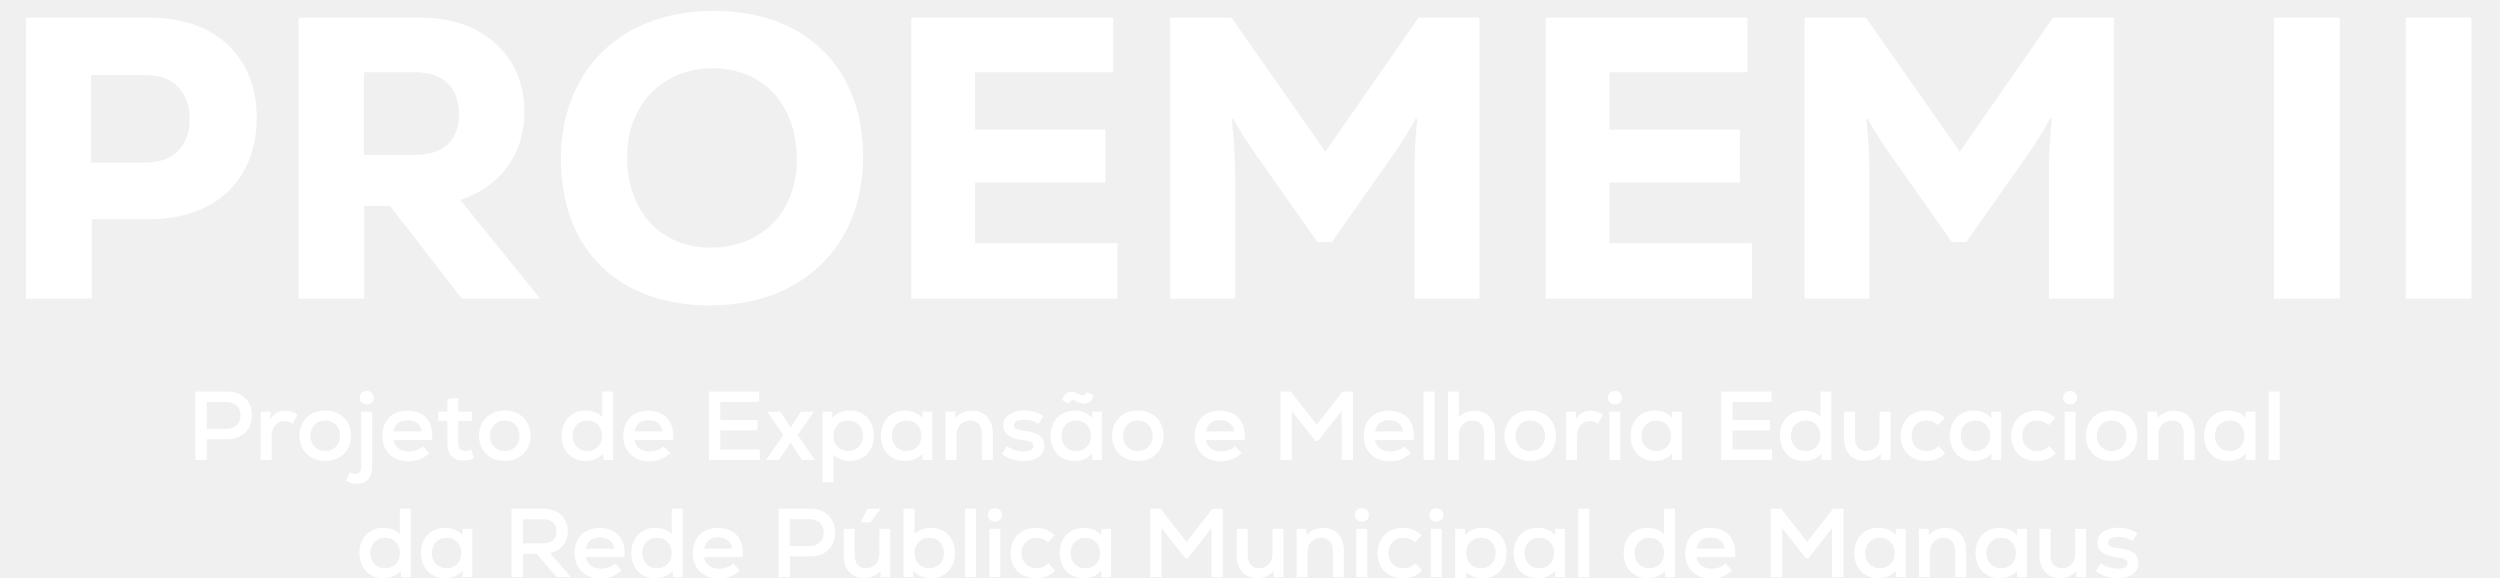
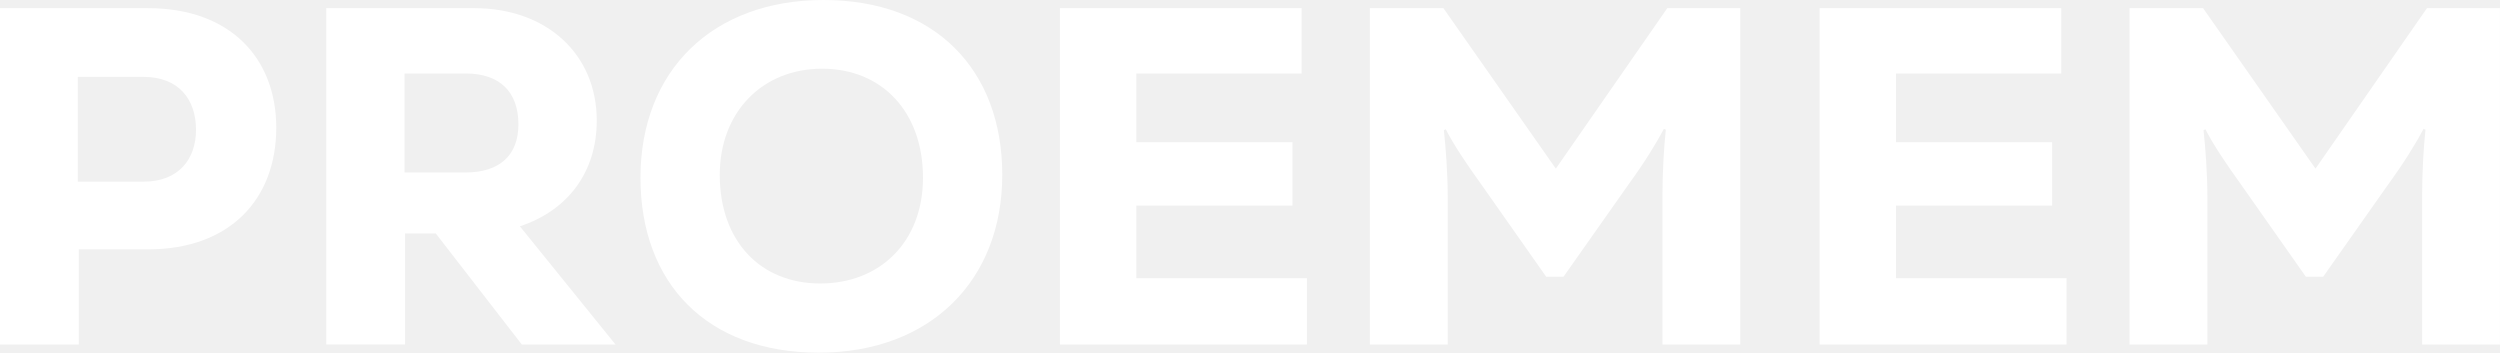
- <svg xmlns="http://www.w3.org/2000/svg" id="Camada_1" data-name="Camada 1" viewBox="0 0 1305.7 301.43">
-   <defs>
-     <style>
-       .cls-1 {
-         fill: #fff;
-       }
-     </style>
-   </defs>
-   <g>
-     <path class="cls-1" d="M134.09,61.43c0,31.02-20.12,53.02-55.96,53.02h-30.18v41.5H13.59V9.24h64.55c35.84,0,55.96,21.8,55.96,52.19ZM99.09,62.27c0-13.2-7.54-23.05-22.84-23.05h-28.71v45.69h28.71c15.3,0,22.84-9.85,22.84-22.63Z" />
-     <path class="cls-1" d="M203.68,107.53h-13.41v48.41h-34.37V9.24h64.55c31.44,0,53.44,19.91,53.44,49.04,0,22.42-12.57,39.19-33.53,46.11l41.71,51.56h-40.87l-37.51-48.41ZM216.67,37.74h-26.62v43.17h26.62c14.88,0,23.05-7.54,23.05-20.96,0-14.25-8.17-22.22-23.05-22.22Z" />
-     <path class="cls-1" d="M292.96,83.22c0-46.74,31.44-77.54,79.85-77.54s77.96,30.18,77.96,76.29-31.44,77.54-80.06,77.54-77.75-30.18-77.75-76.29ZM416.19,83.22c0-28.71-17.81-47.57-44.01-47.57s-44.64,19.07-44.64,46.32c0,28.71,17.6,47.36,43.8,47.36s44.85-18.23,44.85-46.11Z" />
-     <path class="cls-1" d="M583.65,127.03v28.92h-107.72V9.24h105.42v28.5h-72.1v29.97h68.11v27.66h-68.11v31.65h74.4Z" />
-     <path class="cls-1" d="M772.69,9.24v146.71h-33.95v-65.18c0-9.43.63-20.96,1.47-28.5l-.84-.42c-3.14,6.08-8.59,14.88-15.3,24.1l-28.5,40.45h-7.54l-28.29-40.24c-6.5-9.01-12.37-17.81-15.51-24.1l-.84.42c.84,7.54,1.68,19.07,1.68,28.5v64.97h-33.95V9.24h32.07l49.04,70,48.62-70h31.86Z" />
-     <path class="cls-1" d="M915,127.03v28.92h-107.72V9.24h105.42v28.5h-72.1v29.97h68.11v27.66h-68.11v31.65h74.4Z" />
-     <path class="cls-1" d="M1104.05,9.24v146.71h-33.95v-65.18c0-9.43.63-20.96,1.47-28.5l-.84-.42c-3.14,6.08-8.59,14.88-15.3,24.1l-28.5,40.45h-7.54l-28.29-40.24c-6.5-9.01-12.37-17.81-15.51-24.1l-.84.42c.84,7.54,1.68,19.07,1.68,28.5v64.97h-33.95V9.24h32.07l49.04,70,48.62-70h31.86Z" />
-     <path class="cls-1" d="M1187.67,9.24h34.37v146.71h-34.37V9.24Z" />
-     <path class="cls-1" d="M1256.42,9.24h34.37v146.71h-34.37V9.24Z" />
-   </g>
-   <g>
-     <path class="cls-1" d="M131.56,216.94c0,7.5-5.1,12.45-12.91,12.45h-10.66v10.82h-5.97v-35.72h16.63c7.81,0,12.91,4.95,12.91,12.45ZM125.65,216.94c0-4.23-2.91-6.99-7.3-6.99h-10.41v14.03h10.41c4.39,0,7.3-2.76,7.3-7.04Z" />
-     <path class="cls-1" d="M155.34,216.68l-2.55,4.64c-1.43-.97-2.7-1.38-4.24-1.38-4.08,0-6.68,3.01-6.68,7.96v12.3h-5.71v-25.21h5.1l.05,3.88c1.99-3.06,4.49-4.39,7.65-4.39,2.45,0,4.85.82,6.38,2.19Z" />
-     <path class="cls-1" d="M156.41,227.6c0-7.55,5.25-13.17,13.47-13.17s13.42,5.61,13.42,13.17-5.25,13.16-13.42,13.16-13.47-5.61-13.47-13.16ZM177.59,227.6c0-4.39-3.01-7.96-7.7-7.96s-7.76,3.57-7.76,7.96,3.01,7.96,7.76,7.96,7.7-3.57,7.7-7.96Z" />
-     <path class="cls-1" d="M180.8,251.07l1.89-4.34c1.02.51,1.99.77,2.86.77,2.3,0,3.11-1.22,3.11-4.59v-27.91h5.71v27.91c0,6.63-2.65,9.75-8.16,9.75-1.99,0-3.72-.51-5.41-1.58ZM187.84,207.75c0-2.09,1.53-3.57,3.67-3.57s3.67,1.48,3.67,3.57-1.53,3.47-3.67,3.47-3.67-1.48-3.67-3.47Z" />
-     <path class="cls-1" d="M225.7,229.75h-20.16c.46,3.67,3.52,6.02,7.96,6.02,2.86,0,5.71-1.02,7.25-2.6l3.47,3.37c-2.5,2.7-6.53,4.39-10.87,4.39-8.32,0-13.67-5.26-13.67-13.32s5.26-13.11,13.06-13.11c8.88,0,13.78,5.82,12.96,15.26ZM205.6,225.31h14.64c-.41-3.57-3.16-5.87-7.35-5.87s-6.58,2.14-7.3,5.87Z" />
-     <path class="cls-1" d="M247.59,239.34c-1.94.87-3.57,1.22-5.66,1.22-5.21,0-8.27-3.01-8.27-9.03v-11.68h-4.75v-4.85h4.75v-6.58l5.66-.61v7.19h7.25v4.85h-7.25v11.68c0,2.55,1.17,3.98,3.52,3.98,1.02,0,2.19-.31,3.16-.77l1.58,4.59Z" />
-     <path class="cls-1" d="M250.19,227.6c0-7.55,5.26-13.17,13.47-13.17s13.42,5.61,13.42,13.17-5.26,13.16-13.42,13.16-13.47-5.61-13.47-13.16ZM271.36,227.6c0-4.39-3.01-7.96-7.71-7.96s-7.76,3.57-7.76,7.96,3.01,7.96,7.76,7.96,7.71-3.57,7.71-7.96Z" />
-     <path class="cls-1" d="M320.19,204.49v35.72h-5.1l-.05-3.37c-1.94,2.45-5.31,3.93-9.29,3.93-7.14,0-12.4-5.2-12.4-13.16s5.25-13.17,12.4-13.17c3.62,0,6.74,1.22,8.73,3.27v-13.22h5.71ZM314.48,227.6c0-4.69-3.16-7.96-7.71-7.96s-7.7,3.27-7.7,7.96,3.16,7.96,7.7,7.96,7.71-3.27,7.71-7.96Z" />
-     <path class="cls-1" d="M351.52,229.75h-20.16c.46,3.67,3.52,6.02,7.96,6.02,2.86,0,5.71-1.02,7.25-2.6l3.47,3.37c-2.5,2.7-6.53,4.39-10.87,4.39-8.32,0-13.67-5.26-13.67-13.32s5.25-13.11,13.06-13.11c8.88,0,13.78,5.82,12.96,15.26ZM331.42,225.31h14.64c-.41-3.57-3.16-5.87-7.35-5.87s-6.58,2.14-7.3,5.87Z" />
-     <path class="cls-1" d="M396.83,234.75v5.46h-26.58v-35.72h26.28v5.41h-20.36v9.54h19.49v5.31h-19.49v10h20.67Z" />
-     <path class="cls-1" d="M425.65,240.21h-6.79l-3.27-4.9-2.7-4.18-2.75,4.18-3.42,4.9h-6.63l9.03-13.01-8.47-12.2h6.79l3.57,5.26,1.89,3.06,1.94-3.06,3.57-5.26h6.68l-8.47,12.2,9.03,13.01Z" />
-     <path class="cls-1" d="M456.42,227.6c0,7.76-5.1,13.16-12.5,13.16-3.52,0-6.63-1.22-8.62-3.32v14.39h-5.71v-36.84h5.1l.05,3.37c1.94-2.45,5.31-3.93,9.18-3.93,7.4,0,12.5,5.41,12.5,13.17ZM450.7,227.6c0-4.69-3.16-7.96-7.71-7.96s-7.71,3.27-7.71,7.96,3.21,7.96,7.71,7.96,7.71-3.27,7.71-7.96Z" />
-     <path class="cls-1" d="M486.93,215v25.21h-5.1l-.05-3.37c-1.94,2.45-5.31,3.93-9.18,3.93-7.4,0-12.5-5.41-12.5-13.16s5.1-13.17,12.5-13.17c3.93,0,7.25,1.48,9.18,3.93l.05-3.37h5.1ZM481.22,227.6c0-4.69-3.16-7.96-7.71-7.96s-7.71,3.27-7.71,7.96,3.16,7.96,7.71,7.96,7.71-3.27,7.71-7.96Z" />
-     <path class="cls-1" d="M518.51,226.28v13.93h-5.71v-13.57c0-4.44-2.3-6.99-6.12-6.99-4.18,0-7.09,3.06-7.09,7.3v13.27h-5.71v-25.21h5.1l.05,3.32c2.14-2.55,5.21-3.83,8.73-3.83,6.48,0,10.77,4.59,10.77,11.79Z" />
-     <path class="cls-1" d="M523.2,237.09l2.65-4.13c2.25,1.79,5.56,2.81,8.88,2.81s5.05-1.02,5.05-2.86-1.63-2.65-5.51-3.06c-6.58-.61-10.31-3.37-10.31-7.76s4.39-7.71,10.92-7.71c3.83,0,7.19.97,10,2.91l-2.5,4.08c-2.25-1.43-4.64-2.14-7.25-2.14-3.62,0-5.56,1.02-5.56,2.86,0,1.63,1.48,2.5,5.15,2.91,7.45.82,10.72,3.21,10.72,7.96s-4.34,7.86-10.87,7.86c-4.23,0-8.01-1.22-11.38-3.73Z" />
-     <path class="cls-1" d="M575.5,215v25.21h-5.1l-.05-3.37c-1.94,2.45-5.31,3.93-9.18,3.93-7.4,0-12.5-5.41-12.5-13.16s5.1-13.17,12.5-13.17c3.93,0,7.25,1.48,9.18,3.93l.05-3.37h5.1ZM569.79,227.6c0-4.69-3.16-7.96-7.71-7.96s-7.71,3.27-7.71,7.96,3.16,7.96,7.71,7.96,7.71-3.27,7.71-7.96ZM558,210.76l-3.27-1.84c.87-2.6,2.55-4.39,5-4.39,1.12,0,2.19.51,3.27,1.07.92.46,1.79.87,2.6.87.87,0,1.63-.46,1.99-1.63l3.47,1.48c-.61,3.37-2.76,4.54-4.85,4.54-1.38,0-2.45-.51-3.47-1.02-.82-.41-1.58-.82-2.4-.82-.92,0-1.79.46-2.35,1.73Z" />
-     <path class="cls-1" d="M580.81,227.6c0-7.55,5.26-13.17,13.47-13.17s13.42,5.61,13.42,13.17-5.26,13.16-13.42,13.16-13.47-5.61-13.47-13.16ZM601.98,227.6c0-4.39-3.01-7.96-7.71-7.96s-7.76,3.57-7.76,7.96,3.01,7.96,7.76,7.96,7.71-3.57,7.71-7.96Z" />
-     <path class="cls-1" d="M650,229.75h-20.16c.46,3.67,3.52,6.02,7.96,6.02,2.86,0,5.71-1.02,7.25-2.6l3.47,3.37c-2.5,2.7-6.53,4.39-10.87,4.39-8.32,0-13.67-5.26-13.67-13.32s5.25-13.11,13.06-13.11c8.88,0,13.78,5.82,12.96,15.26ZM629.89,225.31h14.64c-.41-3.57-3.16-5.87-7.35-5.87s-6.58,2.14-7.3,5.87Z" />
-     <path class="cls-1" d="M706.63,204.49v35.72h-5.92v-25.61l-12.4,15.72h-1.28l-12.35-15.67v25.56h-5.97v-35.72h5.41l13.57,17.3,13.57-17.3h5.36Z" />
-     <path class="cls-1" d="M738.31,229.75h-20.16c.46,3.67,3.52,6.02,7.96,6.02,2.86,0,5.71-1.02,7.25-2.6l3.47,3.37c-2.5,2.7-6.53,4.39-10.87,4.39-8.32,0-13.67-5.26-13.67-13.32s5.26-13.11,13.06-13.11c8.88,0,13.78,5.82,12.96,15.26ZM718.21,225.31h14.64c-.41-3.57-3.16-5.87-7.35-5.87s-6.58,2.14-7.3,5.87Z" />
-     <path class="cls-1" d="M743.52,204.49h5.71v35.72h-5.71v-35.72Z" />
-     <path class="cls-1" d="M780.87,226.28v13.93h-5.71v-13.57c0-4.44-2.3-6.99-6.12-6.99-4.18,0-7.09,3.06-7.09,7.3v13.27h-5.71v-35.72h5.71v13.47c2.04-2.3,4.8-3.47,8.16-3.47,6.58,0,10.77,4.64,10.77,11.79Z" />
-     <path class="cls-1" d="M785.76,227.6c0-7.55,5.26-13.17,13.47-13.17s13.42,5.61,13.42,13.17-5.26,13.16-13.42,13.16-13.47-5.61-13.47-13.16ZM806.94,227.6c0-4.39-3.01-7.96-7.71-7.96s-7.76,3.57-7.76,7.96,3.01,7.96,7.76,7.96,7.71-3.57,7.71-7.96Z" />
-     <path class="cls-1" d="M837.14,216.68l-2.55,4.64c-1.43-.97-2.71-1.38-4.24-1.38-4.08,0-6.68,3.01-6.68,7.96v12.3h-5.71v-25.21h5.1l.05,3.88c1.99-3.06,4.49-4.39,7.65-4.39,2.45,0,4.85.82,6.38,2.19Z" />
-     <path class="cls-1" d="M839.79,207.75c0-2.09,1.53-3.57,3.62-3.57,2.19,0,3.72,1.48,3.72,3.57s-1.53,3.47-3.72,3.47-3.62-1.48-3.62-3.47ZM840.56,215h5.71v25.21h-5.71v-25.21Z" />
-     <path class="cls-1" d="M878.47,215v25.21h-5.1l-.05-3.37c-1.94,2.45-5.31,3.93-9.18,3.93-7.4,0-12.5-5.41-12.5-13.16s5.1-13.17,12.5-13.17c3.93,0,7.25,1.48,9.18,3.93l.05-3.37h5.1ZM872.76,227.6c0-4.69-3.16-7.96-7.71-7.96s-7.71,3.27-7.71,7.96,3.16,7.96,7.71,7.96,7.71-3.27,7.71-7.96Z" />
-     <path class="cls-1" d="M925.51,234.75v5.46h-26.58v-35.72h26.28v5.41h-20.36v9.54h19.49v5.31h-19.49v10h20.67Z" />
-     <path class="cls-1" d="M956.48,204.49v35.72h-5.1l-.05-3.37c-1.94,2.45-5.31,3.93-9.29,3.93-7.14,0-12.4-5.2-12.4-13.16s5.26-13.17,12.4-13.17c3.62,0,6.74,1.22,8.73,3.27v-13.22h5.71ZM950.77,227.6c0-4.69-3.16-7.96-7.71-7.96s-7.71,3.27-7.71,7.96,3.16,7.96,7.71,7.96,7.71-3.27,7.71-7.96Z" />
-     <path class="cls-1" d="M987.4,215v25.21h-5.1l-.05-3.27c-2.14,2.5-5.1,3.78-8.57,3.78-6.43,0-10.61-4.59-10.61-11.79v-13.93h5.71v13.57c0,4.44,2.25,6.99,5.92,6.99,4.18,0,6.99-3.06,6.99-7.3v-13.27h5.71Z" />
-     <path class="cls-1" d="M992.7,227.6c0-7.81,5.41-13.17,13.42-13.17,3.67,0,6.84,1.28,9.54,3.88l-3.47,3.73c-1.53-1.53-3.73-2.4-5.97-2.4-4.59,0-7.81,3.27-7.81,7.96s3.16,7.96,7.81,7.96c2.45,0,4.69-.92,6.23-2.6l3.52,3.83c-2.81,2.7-5.92,3.98-9.8,3.98-8.16,0-13.47-5.2-13.47-13.16Z" />
-     <path class="cls-1" d="M1045.16,215v25.21h-5.1l-.05-3.37c-1.94,2.45-5.31,3.93-9.18,3.93-7.4,0-12.5-5.41-12.5-13.16s5.1-13.17,12.5-13.17c3.93,0,7.25,1.48,9.18,3.93l.05-3.37h5.1ZM1039.44,227.6c0-4.69-3.16-7.96-7.71-7.96s-7.7,3.27-7.7,7.96,3.16,7.96,7.7,7.96,7.71-3.27,7.71-7.96Z" />
-     <path class="cls-1" d="M1050.46,227.6c0-7.81,5.41-13.17,13.42-13.17,3.67,0,6.84,1.28,9.54,3.88l-3.47,3.73c-1.53-1.53-3.72-2.4-5.97-2.4-4.59,0-7.81,3.27-7.81,7.96s3.16,7.96,7.81,7.96c2.45,0,4.69-.92,6.22-2.6l3.52,3.83c-2.81,2.7-5.92,3.98-9.8,3.98-8.16,0-13.47-5.2-13.47-13.16Z" />
-     <path class="cls-1" d="M1077.55,207.75c0-2.09,1.53-3.57,3.62-3.57,2.19,0,3.72,1.48,3.72,3.57s-1.53,3.47-3.72,3.47-3.62-1.48-3.62-3.47ZM1078.32,215h5.71v25.21h-5.71v-25.21Z" />
-     <path class="cls-1" d="M1089.39,227.6c0-7.55,5.26-13.17,13.47-13.17s13.42,5.61,13.42,13.17-5.26,13.16-13.42,13.16-13.47-5.61-13.47-13.16ZM1110.57,227.6c0-4.39-3.01-7.96-7.71-7.96s-7.76,3.57-7.76,7.96,3.01,7.96,7.76,7.96,7.71-3.57,7.71-7.96Z" />
-     <path class="cls-1" d="M1146.23,226.28v13.93h-5.71v-13.57c0-4.44-2.3-6.99-6.12-6.99-4.18,0-7.09,3.06-7.09,7.3v13.27h-5.71v-25.21h5.1l.05,3.32c2.14-2.55,5.21-3.83,8.73-3.83,6.48,0,10.77,4.59,10.77,11.79Z" />
-     <path class="cls-1" d="M1177.97,215v25.21h-5.1l-.05-3.37c-1.94,2.45-5.31,3.93-9.18,3.93-7.4,0-12.5-5.41-12.5-13.16s5.1-13.17,12.5-13.17c3.93,0,7.25,1.48,9.18,3.93l.05-3.37h5.1ZM1172.25,227.6c0-4.69-3.16-7.96-7.71-7.96s-7.71,3.27-7.71,7.96,3.16,7.96,7.71,7.96,7.71-3.27,7.71-7.96Z" />
-     <path class="cls-1" d="M1184.9,204.49h5.71v35.72h-5.71v-35.72Z" />
-     <path class="cls-1" d="M214.55,265.71v35.72h-5.1l-.05-3.37c-1.94,2.45-5.31,3.93-9.29,3.93-7.14,0-12.4-5.2-12.4-13.16s5.26-13.17,12.4-13.17c3.62,0,6.74,1.22,8.73,3.27v-13.22h5.71ZM208.84,288.83c0-4.69-3.16-7.96-7.71-7.96s-7.71,3.27-7.71,7.96,3.16,7.96,7.71,7.96,7.71-3.27,7.71-7.96Z" />
-     <path class="cls-1" d="M246.7,276.23v25.21h-5.1l-.05-3.37c-1.94,2.45-5.31,3.93-9.18,3.93-7.4,0-12.5-5.41-12.5-13.16s5.1-13.17,12.5-13.17c3.93,0,7.25,1.48,9.18,3.93l.05-3.37h5.1ZM240.98,288.83c0-4.69-3.16-7.96-7.71-7.96s-7.71,3.27-7.71,7.96,3.16,7.96,7.71,7.96,7.71-3.27,7.71-7.96Z" />
-     <path class="cls-1" d="M280.37,289.24h-7.25v12.19h-5.97v-35.72h16.74c7.65,0,12.65,4.69,12.65,11.79,0,5.92-3.52,10.15-9.24,11.38l10.87,12.55h-7.45l-10.36-12.19ZM283.84,271.23h-10.77v12.55h10.77c4.24,0,6.79-2.35,6.79-6.28s-2.55-6.28-6.79-6.28Z" />
-     <path class="cls-1" d="M326.14,290.97h-20.16c.46,3.67,3.52,6.02,7.96,6.02,2.86,0,5.71-1.02,7.25-2.6l3.47,3.37c-2.5,2.7-6.53,4.39-10.87,4.39-8.32,0-13.67-5.26-13.67-13.32s5.26-13.11,13.06-13.11c8.88,0,13.78,5.82,12.96,15.26ZM306.03,286.53h14.64c-.41-3.57-3.16-5.87-7.35-5.87s-6.58,2.14-7.3,5.87Z" />
-     <path class="cls-1" d="M356.55,265.71v35.72h-5.1l-.05-3.37c-1.94,2.45-5.31,3.93-9.29,3.93-7.14,0-12.4-5.2-12.4-13.16s5.25-13.17,12.4-13.17c3.62,0,6.74,1.22,8.73,3.27v-13.22h5.71ZM350.83,288.83c0-4.69-3.16-7.96-7.71-7.96s-7.7,3.27-7.7,7.96,3.16,7.96,7.7,7.96,7.71-3.27,7.71-7.96Z" />
-     <path class="cls-1" d="M387.87,290.97h-20.16c.46,3.67,3.52,6.02,7.96,6.02,2.86,0,5.71-1.02,7.25-2.6l3.47,3.37c-2.5,2.7-6.53,4.39-10.87,4.39-8.32,0-13.67-5.26-13.67-13.32s5.25-13.11,13.06-13.11c8.88,0,13.78,5.82,12.96,15.26ZM367.77,286.53h14.64c-.41-3.57-3.16-5.87-7.35-5.87s-6.58,2.14-7.3,5.87Z" />
-     <path class="cls-1" d="M436.14,278.16c0,7.5-5.1,12.45-12.91,12.45h-10.67v10.82h-5.97v-35.72h16.63c7.81,0,12.91,4.95,12.91,12.45ZM430.22,278.16c0-4.23-2.91-6.99-7.3-6.99h-10.41v14.03h10.41c4.39,0,7.3-2.76,7.3-7.04Z" />
-     <path class="cls-1" d="M464.97,276.23v25.21h-5.1l-.05-3.27c-2.14,2.5-5.1,3.78-8.57,3.78-6.43,0-10.61-4.59-10.61-11.79v-13.93h5.71v13.57c0,4.44,2.25,6.99,5.92,6.99,4.18,0,6.99-3.06,6.99-7.3v-13.27h5.71ZM454.66,272.81h-5.15l3.57-7.09h6.84l-5.26,7.09Z" />
-     <path class="cls-1" d="M498.74,288.83c0,7.96-5.26,13.16-12.4,13.16-3.98,0-7.35-1.48-9.29-3.93l-.05,3.37h-5.1v-35.72h5.71v13.22c1.99-2.04,5.1-3.27,8.72-3.27,7.14,0,12.4,5.21,12.4,13.17ZM493.03,288.83c0-4.69-3.16-7.96-7.71-7.96s-7.7,3.27-7.7,7.96,3.21,7.96,7.7,7.96,7.71-3.27,7.71-7.96Z" />
-     <path class="cls-1" d="M504.05,265.71h5.71v35.72h-5.71v-35.72Z" />
-     <path class="cls-1" d="M515.98,268.98c0-2.09,1.53-3.57,3.62-3.57s3.72,1.48,3.72,3.57-1.53,3.47-3.72,3.47-3.62-1.48-3.62-3.47ZM516.75,276.23h5.71v25.21h-5.71v-25.21Z" />
-     <path class="cls-1" d="M527.82,288.83c0-7.81,5.41-13.17,13.42-13.17,3.67,0,6.84,1.28,9.54,3.88l-3.47,3.73c-1.53-1.53-3.72-2.4-5.97-2.4-4.59,0-7.81,3.27-7.81,7.96s3.16,7.96,7.81,7.96c2.45,0,4.69-.92,6.22-2.6l3.52,3.83c-2.81,2.7-5.92,3.98-9.8,3.98-8.16,0-13.47-5.2-13.47-13.16Z" />
-     <path class="cls-1" d="M580.27,276.23v25.21h-5.1l-.05-3.37c-1.94,2.45-5.31,3.93-9.18,3.93-7.4,0-12.5-5.41-12.5-13.16s5.1-13.17,12.5-13.17c3.93,0,7.25,1.48,9.18,3.93l.05-3.37h5.1ZM574.56,288.83c0-4.69-3.16-7.96-7.71-7.96s-7.7,3.27-7.7,7.96,3.16,7.96,7.7,7.96,7.71-3.27,7.71-7.96Z" />
-     <path class="cls-1" d="M638.64,265.71v35.72h-5.92v-25.61l-12.4,15.72h-1.28l-12.35-15.67v25.56h-5.97v-35.72h5.41l13.57,17.3,13.57-17.3h5.36Z" />
-     <path class="cls-1" d="M670.28,276.23v25.21h-5.1l-.05-3.27c-2.14,2.5-5.1,3.78-8.57,3.78-6.43,0-10.61-4.59-10.61-11.79v-13.93h5.71v13.57c0,4.44,2.25,6.99,5.92,6.99,4.18,0,6.99-3.06,6.99-7.3v-13.27h5.71Z" />
-     <path class="cls-1" d="M701.86,287.5v13.93h-5.71v-13.57c0-4.44-2.3-6.99-6.12-6.99-4.18,0-7.09,3.06-7.09,7.3v13.27h-5.71v-25.21h5.1l.05,3.32c2.14-2.55,5.2-3.83,8.73-3.83,6.48,0,10.77,4.59,10.77,11.79Z" />
-     <path class="cls-1" d="M707.62,268.98c0-2.09,1.53-3.57,3.62-3.57,2.19,0,3.72,1.48,3.72,3.57s-1.53,3.47-3.72,3.47-3.62-1.48-3.62-3.47ZM708.39,276.23h5.71v25.21h-5.71v-25.21Z" />
-     <path class="cls-1" d="M719.46,288.83c0-7.81,5.41-13.17,13.42-13.17,3.67,0,6.84,1.28,9.54,3.88l-3.47,3.73c-1.53-1.53-3.73-2.4-5.97-2.4-4.59,0-7.81,3.27-7.81,7.96s3.16,7.96,7.81,7.96c2.45,0,4.69-.92,6.23-2.6l3.52,3.83c-2.81,2.7-5.92,3.98-9.8,3.98-8.16,0-13.47-5.2-13.47-13.16Z" />
-     <path class="cls-1" d="M746.55,268.98c0-2.09,1.53-3.57,3.62-3.57s3.72,1.48,3.72,3.57-1.53,3.47-3.72,3.47-3.62-1.48-3.62-3.47ZM747.32,276.23h5.71v25.21h-5.71v-25.21Z" />
-     <path class="cls-1" d="M786.86,288.83c0,7.76-5.1,13.16-12.5,13.16-3.52,0-6.63-1.22-8.62-3.32v14.39h-5.71v-36.84h5.1l.05,3.37c1.94-2.45,5.31-3.93,9.18-3.93,7.4,0,12.5,5.41,12.5,13.17ZM781.15,288.83c0-4.69-3.16-7.96-7.71-7.96s-7.7,3.27-7.7,7.96,3.21,7.96,7.7,7.96,7.71-3.27,7.71-7.96Z" />
-     <path class="cls-1" d="M817.37,276.23v25.21h-5.1l-.05-3.37c-1.94,2.45-5.31,3.93-9.18,3.93-7.4,0-12.5-5.41-12.5-13.16s5.1-13.17,12.5-13.17c3.93,0,7.25,1.48,9.18,3.93l.05-3.37h5.1ZM811.66,288.83c0-4.69-3.16-7.96-7.71-7.96s-7.7,3.27-7.7,7.96,3.16,7.96,7.7,7.96,7.71-3.27,7.71-7.96Z" />
-     <path class="cls-1" d="M824.31,265.71h5.71v35.72h-5.71v-35.72Z" />
-     <path class="cls-1" d="M874.82,265.71v35.72h-5.1l-.05-3.37c-1.94,2.45-5.31,3.93-9.29,3.93-7.14,0-12.4-5.2-12.4-13.16s5.26-13.17,12.4-13.17c3.62,0,6.74,1.22,8.73,3.27v-13.22h5.71ZM869.11,288.83c0-4.69-3.16-7.96-7.71-7.96s-7.71,3.27-7.71,7.96,3.16,7.96,7.71,7.96,7.71-3.27,7.71-7.96Z" />
-     <path class="cls-1" d="M906.15,290.97h-20.16c.46,3.67,3.52,6.02,7.96,6.02,2.86,0,5.71-1.02,7.25-2.6l3.47,3.37c-2.5,2.7-6.53,4.39-10.87,4.39-8.32,0-13.67-5.26-13.67-13.32s5.26-13.11,13.06-13.11c8.88,0,13.78,5.82,12.96,15.26ZM886.04,286.53h14.64c-.41-3.57-3.16-5.87-7.35-5.87s-6.58,2.14-7.3,5.87Z" />
-     <path class="cls-1" d="M962.78,265.71v35.72h-5.92v-25.61l-12.4,15.72h-1.28l-12.35-15.67v25.56h-5.97v-35.72h5.41l13.57,17.3,13.57-17.3h5.36Z" />
-     <path class="cls-1" d="M995.28,276.23v25.21h-5.1l-.05-3.37c-1.94,2.45-5.31,3.93-9.18,3.93-7.4,0-12.5-5.41-12.5-13.16s5.1-13.17,12.5-13.17c3.93,0,7.25,1.48,9.18,3.93l.05-3.37h5.1ZM989.57,288.83c0-4.69-3.16-7.96-7.71-7.96s-7.71,3.27-7.71,7.96,3.16,7.96,7.71,7.96,7.71-3.27,7.71-7.96Z" />
-     <path class="cls-1" d="M1026.86,287.5v13.93h-5.71v-13.57c0-4.44-2.3-6.99-6.12-6.99-4.18,0-7.09,3.06-7.09,7.3v13.27h-5.71v-25.21h5.1l.05,3.32c2.14-2.55,5.2-3.83,8.73-3.83,6.48,0,10.77,4.59,10.77,11.79Z" />
-     <path class="cls-1" d="M1058.6,276.23v25.21h-5.1l-.05-3.37c-1.94,2.45-5.31,3.93-9.18,3.93-7.4,0-12.5-5.41-12.5-13.16s5.1-13.17,12.5-13.17c3.93,0,7.25,1.48,9.18,3.93l.05-3.37h5.1ZM1052.89,288.83c0-4.69-3.16-7.96-7.71-7.96s-7.71,3.27-7.71,7.96,3.16,7.96,7.71,7.96,7.71-3.27,7.71-7.96Z" />
-     <path class="cls-1" d="M1089.52,276.23v25.21h-5.1l-.05-3.27c-2.14,2.5-5.1,3.78-8.57,3.78-6.43,0-10.61-4.59-10.61-11.79v-13.93h5.71v13.57c0,4.44,2.25,6.99,5.92,6.99,4.18,0,6.99-3.06,6.99-7.3v-13.27h5.71Z" />
-     <path class="cls-1" d="M1094.62,298.32l2.65-4.13c2.25,1.79,5.56,2.81,8.88,2.81s5.05-1.02,5.05-2.86-1.63-2.65-5.51-3.06c-6.58-.61-10.31-3.37-10.31-7.76s4.39-7.71,10.92-7.71c3.83,0,7.2.97,10,2.91l-2.5,4.08c-2.25-1.43-4.64-2.14-7.25-2.14-3.62,0-5.56,1.02-5.56,2.86,0,1.63,1.48,2.5,5.15,2.91,7.45.82,10.71,3.21,10.71,7.96s-4.34,7.86-10.87,7.86c-4.24,0-8.01-1.22-11.38-3.73Z" />
+ <svg xmlns="http://www.w3.org/2000/svg" viewBox="-604.735 -234.307 1090.48 153.83" width="1090.48px" height="153.83px">
+   <g transform="matrix(1, 0, 0, 1, -618.3249, -239.9874)">
+     <path class="cls-1" d="M134.09,61.43c0,31.02-20.12,53.02-55.96,53.02h-30.18v41.5H13.59V9.24h64.55c35.84,0,55.96,21.8,55.96,52.19ZM99.09,62.27c0-13.2-7.54-23.05-22.84-23.05h-28.71v45.69h28.71c15.3,0,22.84-9.85,22.84-22.63Z" style="fill: rgb(255, 255, 255);" />
+     <path class="cls-1" d="M203.68,107.53h-13.41v48.41h-34.37V9.24h64.55c31.44,0,53.44,19.91,53.44,49.04,0,22.42-12.57,39.19-33.53,46.11l41.71,51.56h-40.87l-37.51-48.41ZM216.67,37.74h-26.62v43.17h26.62c14.88,0,23.05-7.54,23.05-20.96,0-14.25-8.17-22.22-23.05-22.22Z" style="fill: rgb(255, 255, 255);" />
+     <path class="cls-1" d="M292.96,83.22c0-46.74,31.44-77.54,79.85-77.54s77.96,30.18,77.96,76.29-31.44,77.54-80.06,77.54-77.75-30.18-77.75-76.29ZM416.19,83.22c0-28.71-17.81-47.57-44.01-47.57s-44.64,19.07-44.64,46.32c0,28.71,17.6,47.36,43.8,47.36s44.85-18.23,44.85-46.11Z" style="fill: rgb(255, 255, 255);" />
+     <path class="cls-1" d="M583.65,127.03v28.92h-107.72V9.24h105.42v28.5h-72.1v29.97h68.11v27.66h-68.11v31.65h74.4Z" style="fill: rgb(255, 255, 255);" />
+     <path class="cls-1" d="M772.69,9.24v146.71h-33.95v-65.18c0-9.43.63-20.96,1.47-28.5l-.84-.42c-3.14,6.08-8.59,14.88-15.3,24.1l-28.5,40.45h-7.54l-28.29-40.24c-6.5-9.01-12.37-17.81-15.51-24.1l-.84.42c.84,7.54,1.68,19.07,1.68,28.5v64.97h-33.95V9.24h32.07l49.04,70,48.62-70h31.86Z" style="fill: rgb(255, 255, 255);" />
+     <path class="cls-1" d="M915,127.03v28.92h-107.72V9.24h105.42v28.5h-72.1v29.97h68.11v27.66h-68.11v31.65h74.4Z" style="fill: rgb(255, 255, 255);" />
+     <path class="cls-1" d="M1104.05,9.24v146.71h-33.95v-65.18c0-9.43.63-20.96,1.47-28.5l-.84-.42c-3.14,6.08-8.59,14.88-15.3,24.1l-28.5,40.45h-7.54l-28.29-40.24c-6.5-9.01-12.37-17.81-15.51-24.1l-.84.42c.84,7.54,1.68,19.07,1.68,28.5v64.97h-33.95V9.24h32.07l49.04,70,48.62-70h31.86Z" style="fill: rgb(255, 255, 255);" />
  </g>
</svg>
